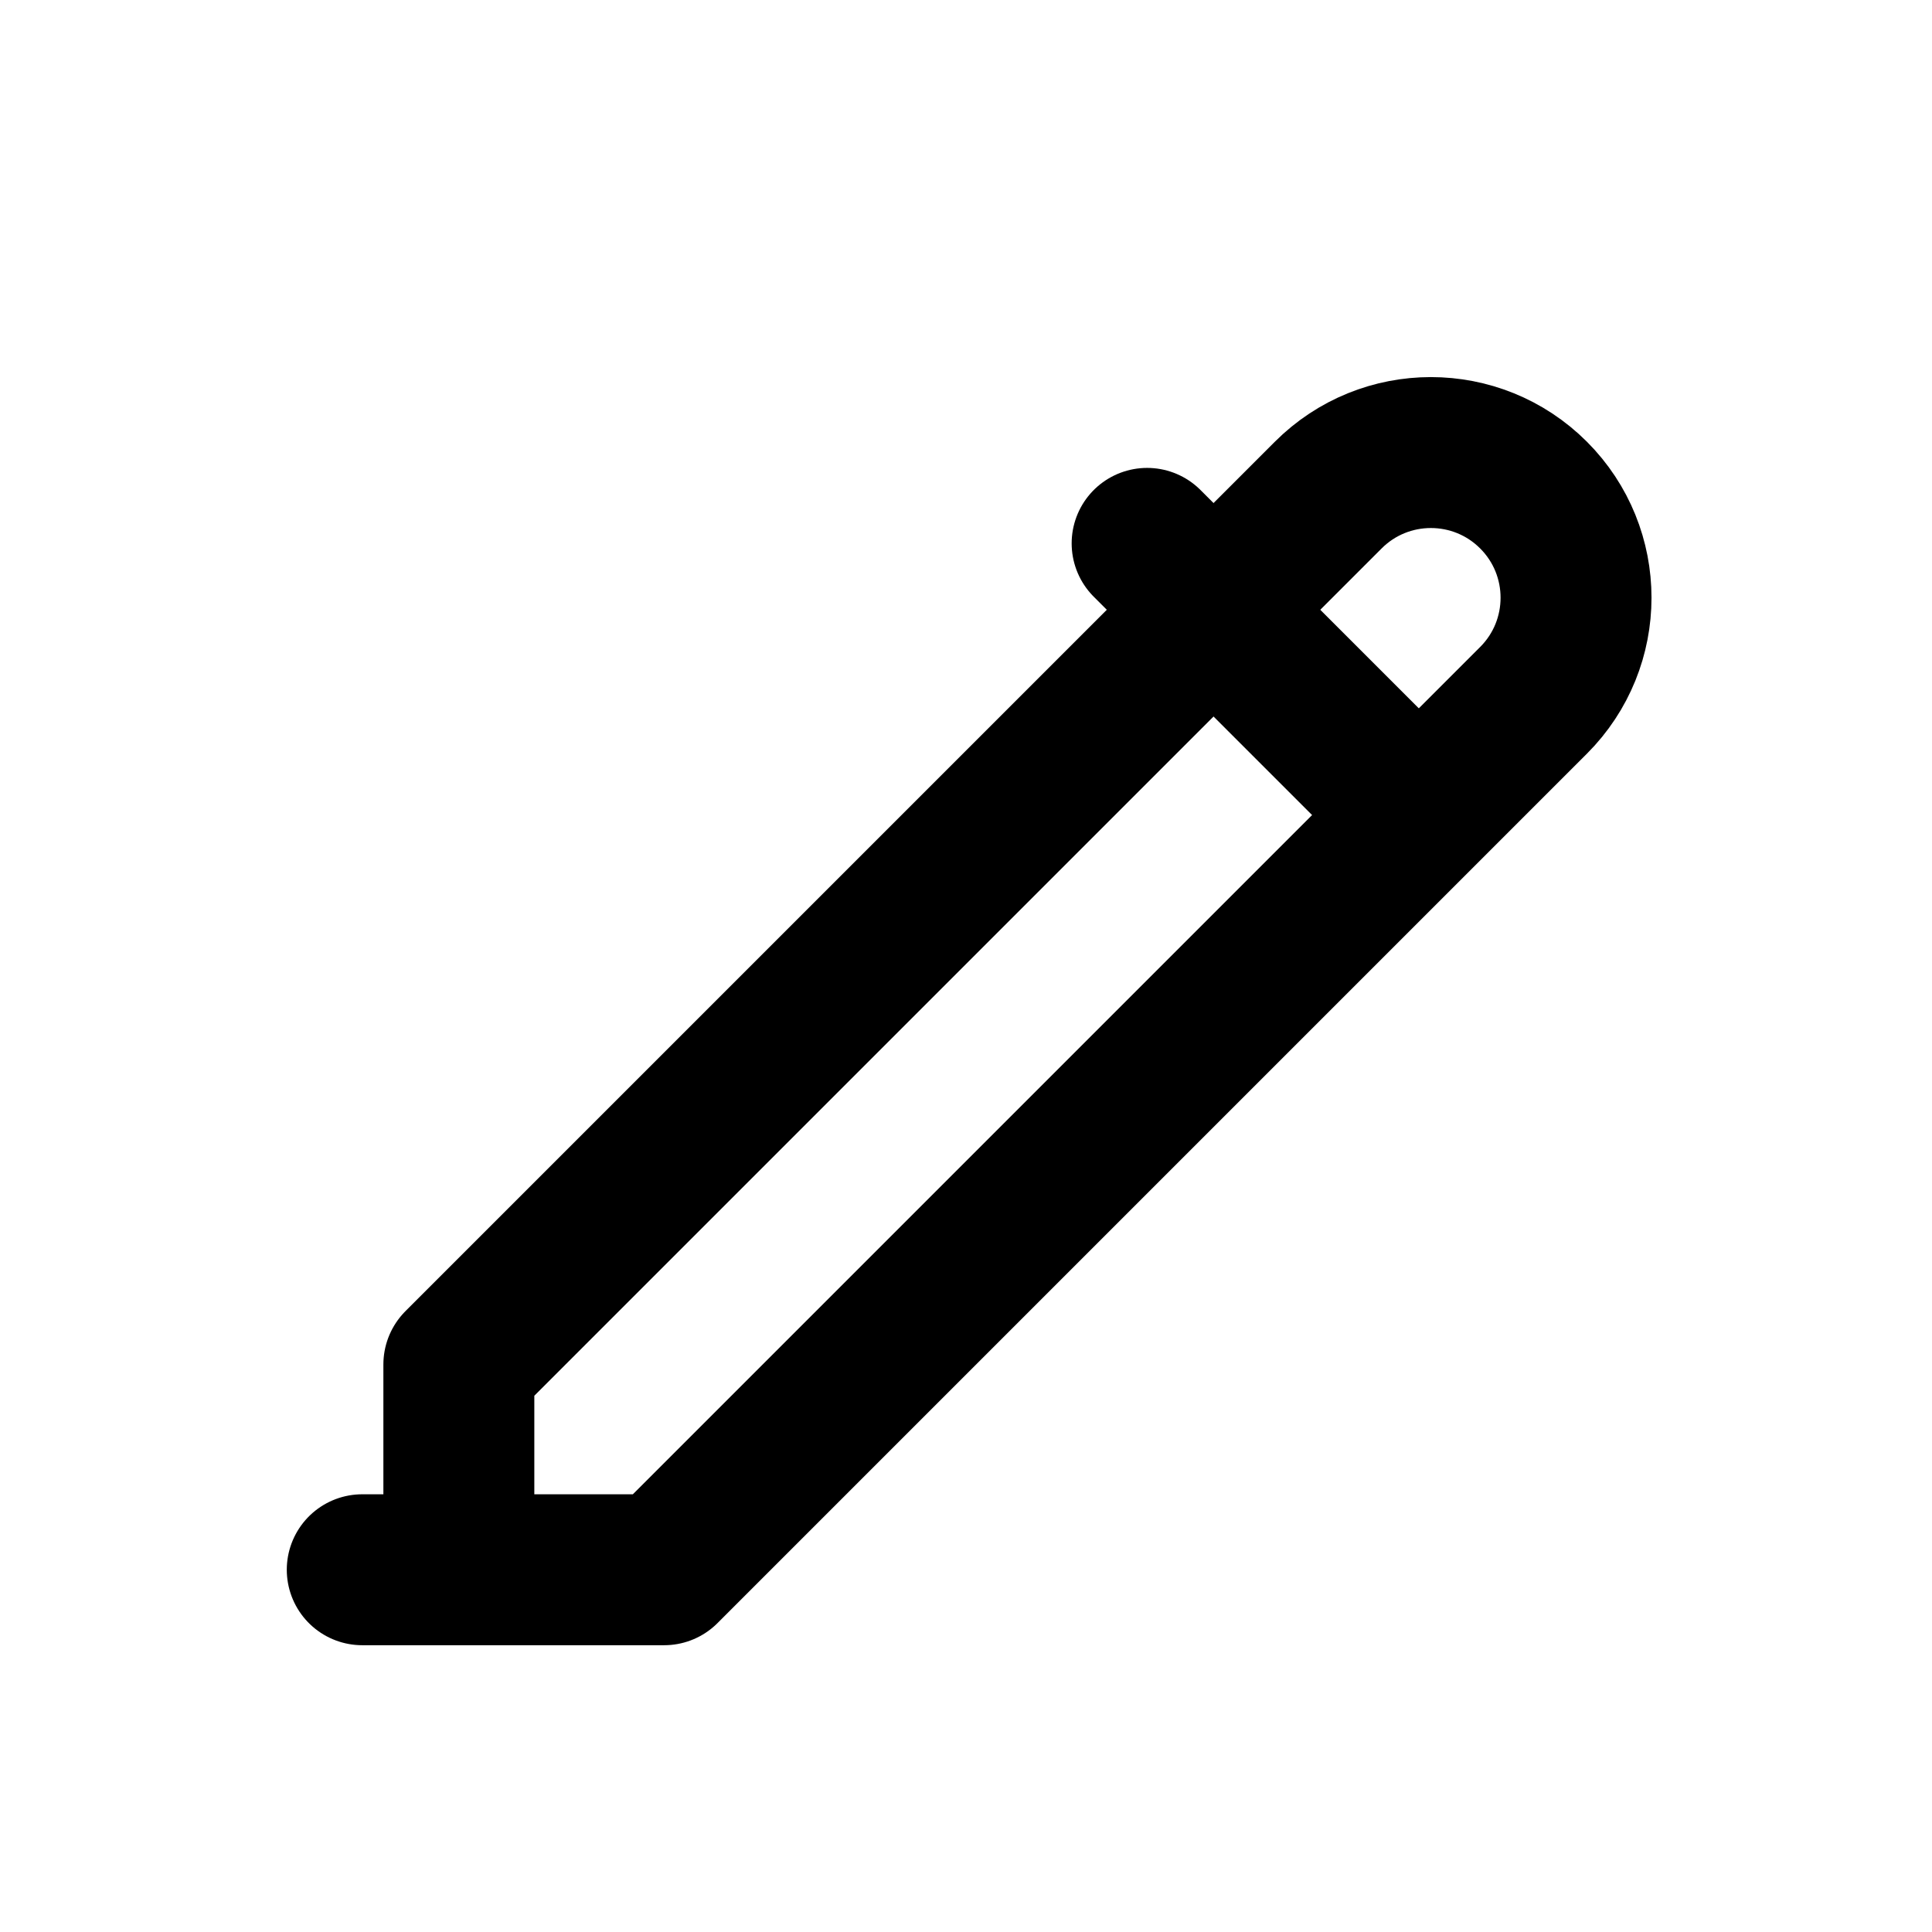
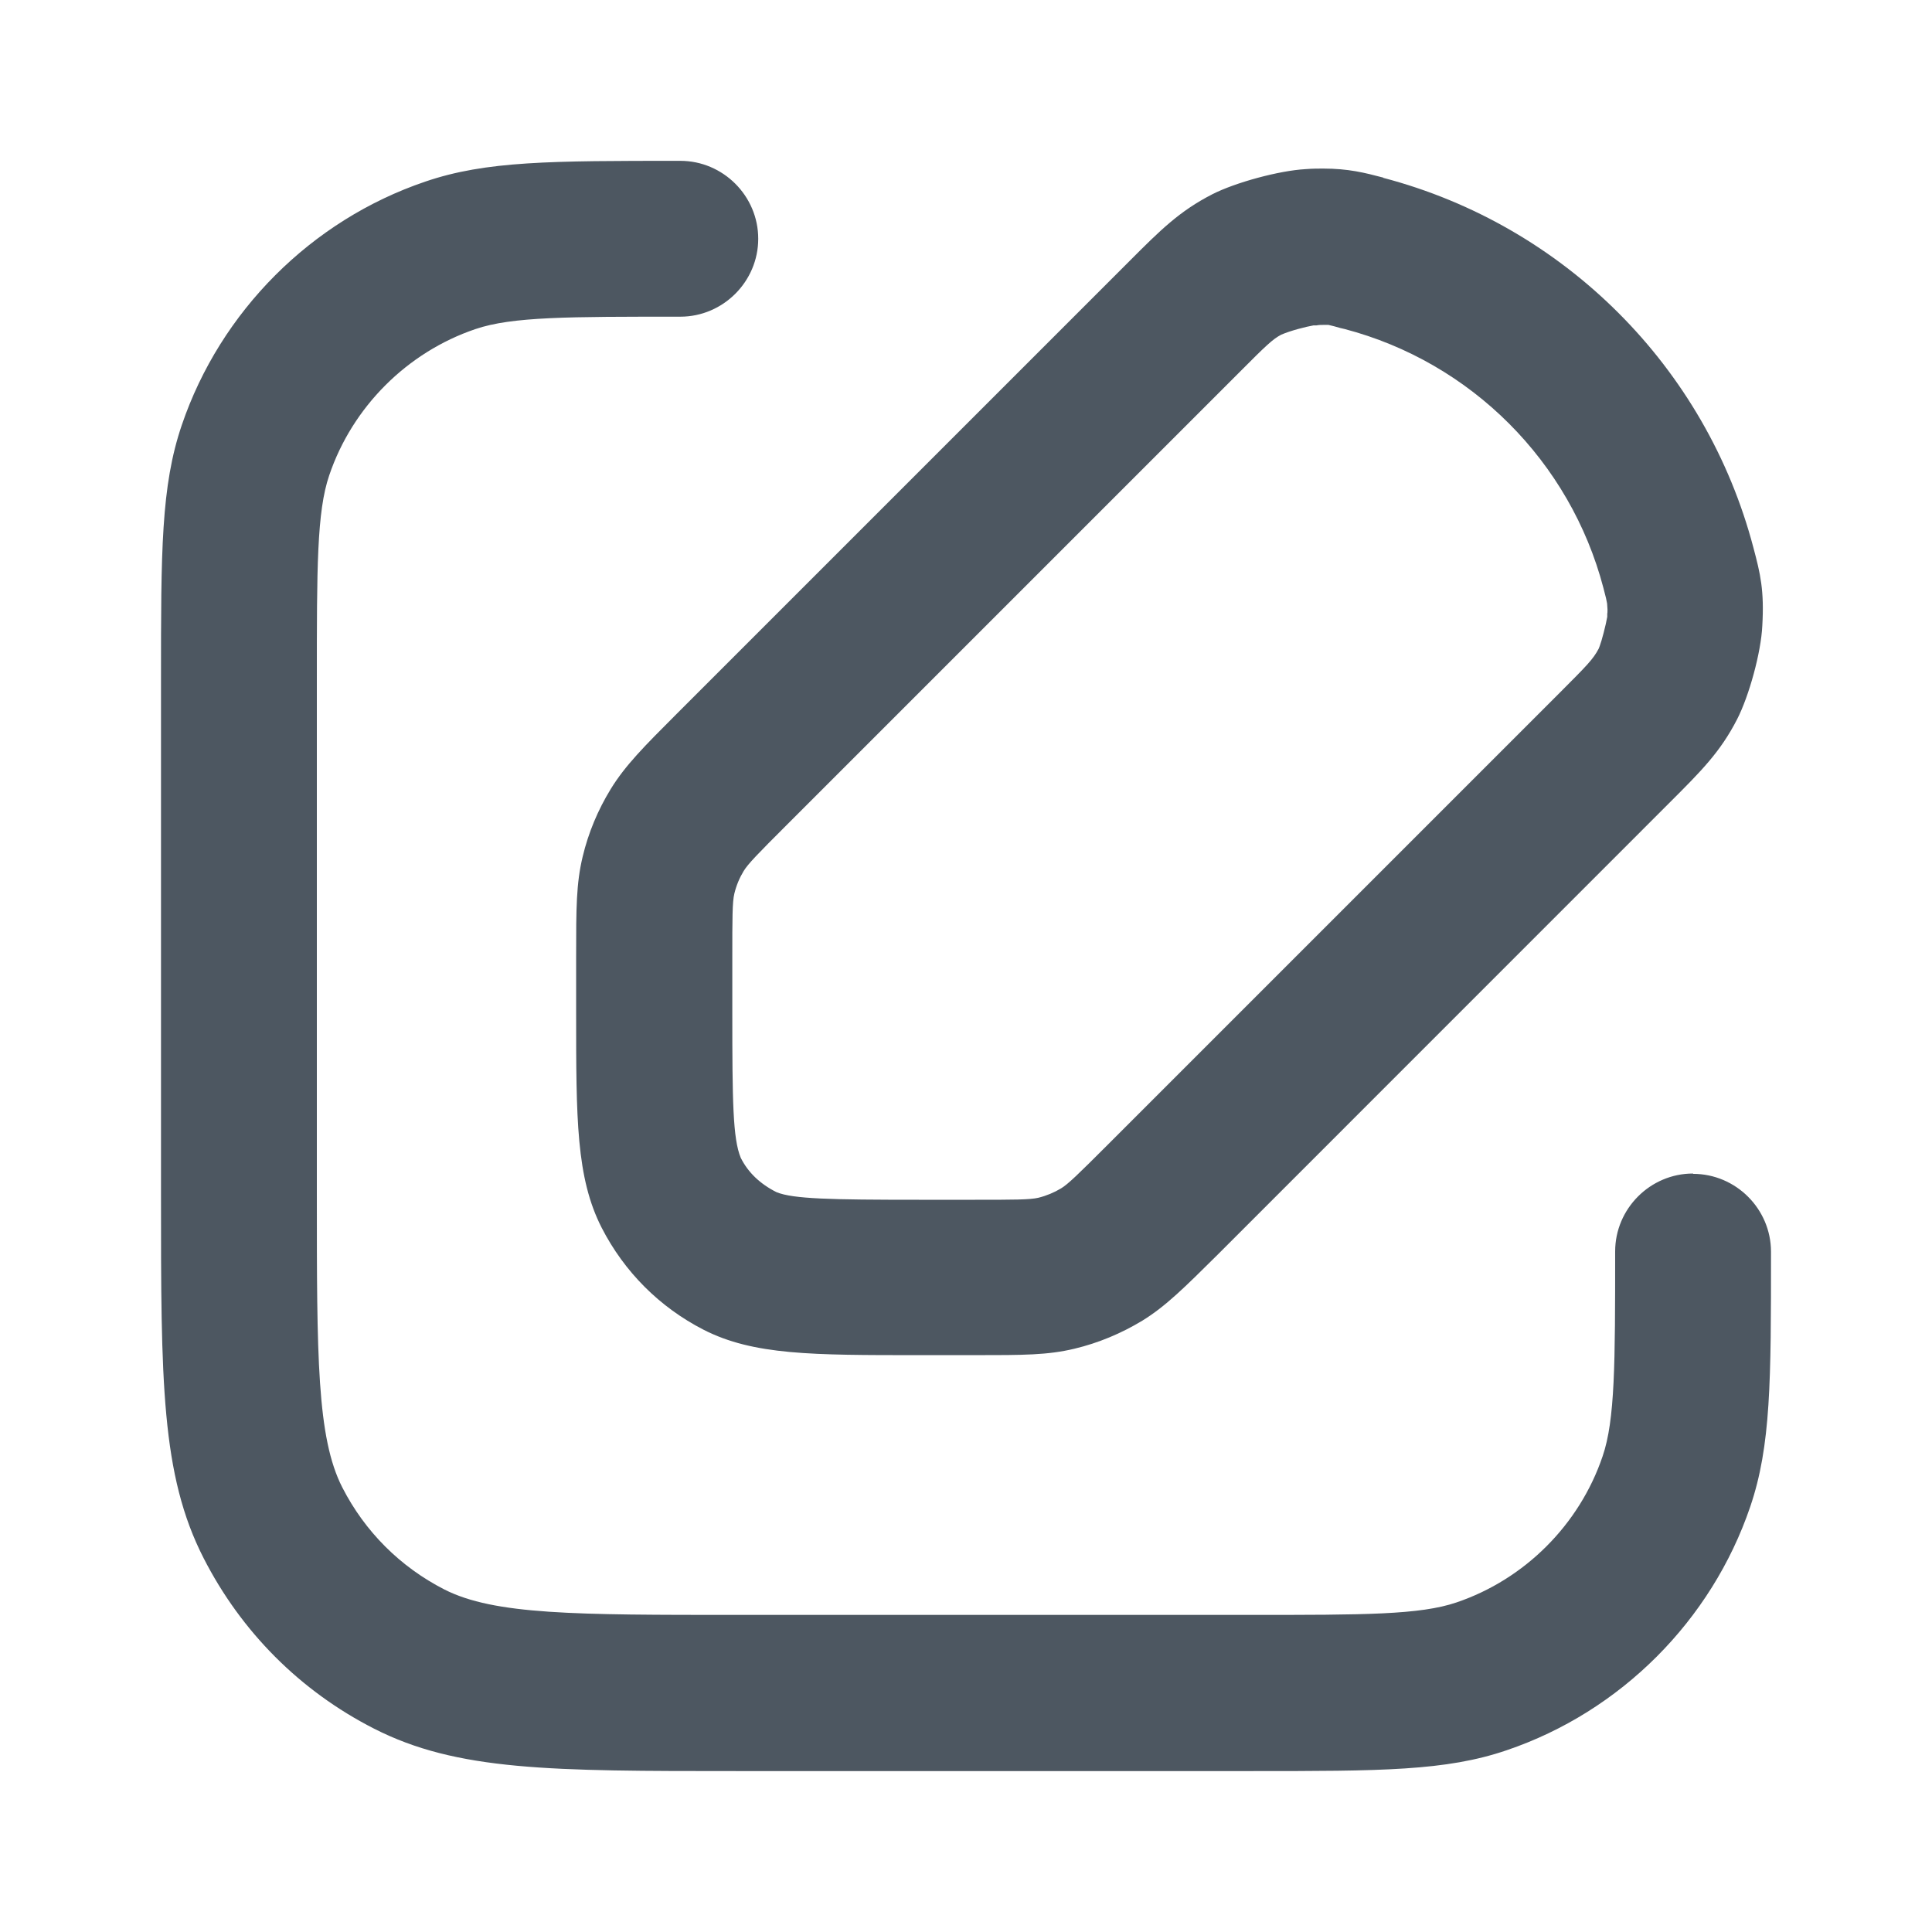
- <svg xmlns="http://www.w3.org/2000/svg" width="16" height="16" viewBox="0 0 16 16" fill="none">
-   <path d="M3 13h2.5l7.2-7.2a1.2 1.2 0 0 0-1.7-1.7L3.8 11.3V13Z" stroke="currentColor" stroke-width="1.25" stroke-linejoin="round" />
-   <path d="M9.5 4.5 11.5 6.5" stroke="currentColor" stroke-width="1.25" stroke-linecap="round" />
+ <svg xmlns="http://www.w3.org/2000/svg" width="24" height="24" viewBox="0 0 24 24" fill="none">
+   <path d="M8.451 1.998C8.983 1.998 9.419 2.434 9.419 2.966C9.419 3.497 8.983 3.934 8.451 3.934C7.061 3.934 6.361 3.933 5.906 4.088C5.058 4.375 4.377 5.056 4.09 5.904C3.935 6.357 3.936 7.056 3.936 8.449V14.836C3.936 16.848 3.936 17.858 4.252 18.477C4.533 19.026 4.971 19.464 5.52 19.745C6.142 20.061 7.151 20.061 9.16 20.061H15.548C16.941 20.061 17.638 20.061 18.093 19.906C18.941 19.619 19.621 18.939 19.908 18.091C20.063 17.639 20.064 16.939 20.064 15.546C20.064 15.014 20.5 14.578 21.031 14.578L21.032 14.582C21.564 14.582 22 15.018 22 15.55C22 17.156 22 17.958 21.742 18.717C21.262 20.129 20.133 21.262 18.717 21.742C17.962 22 17.155 22.001 15.549 22.001H9.162C6.843 22.001 5.678 22.001 4.643 21.472C3.727 21.004 2.997 20.271 2.529 19.355C2 18.32 2 17.155 2 14.836V8.449C2 6.843 2 6.04 2.258 5.281C2.738 3.869 3.867 2.736 5.283 2.256C6.038 1.998 6.845 1.998 8.451 1.998ZM16.435 2.094C16.75 2.094 16.95 2.145 17.186 2.207L17.182 2.209C19.431 2.799 21.192 4.56 21.782 6.805C21.869 7.131 21.917 7.337 21.892 7.772C21.877 8.103 21.728 8.645 21.579 8.935C21.37 9.342 21.134 9.577 20.747 9.964L15.122 15.59C14.721 15.987 14.483 16.226 14.19 16.406C13.929 16.564 13.645 16.683 13.348 16.754C13.015 16.834 12.713 16.834 12.109 16.834H11.412C10.089 16.834 9.361 16.835 8.741 16.519C8.193 16.238 7.755 15.799 7.474 15.251C7.157 14.629 7.157 13.9 7.157 12.577V11.88C7.157 11.277 7.158 10.977 7.238 10.642C7.309 10.344 7.428 10.061 7.586 9.803C7.766 9.509 8.005 9.269 8.404 8.87L14.03 3.244C14.418 2.855 14.653 2.622 15.06 2.413C15.349 2.266 15.891 2.119 16.218 2.101C16.306 2.094 16.373 2.094 16.435 2.094ZM16.439 4.036C16.412 4.036 16.386 4.036 16.354 4.042H16.318C16.225 4.058 16.031 4.107 15.915 4.158C15.812 4.212 15.728 4.291 15.402 4.619L9.776 10.245C9.411 10.609 9.289 10.735 9.237 10.822C9.186 10.906 9.147 10.999 9.122 11.102C9.097 11.206 9.097 11.409 9.097 11.887V12.583C9.097 13.679 9.103 14.145 9.202 14.383C9.292 14.563 9.441 14.707 9.647 14.81C9.854 14.894 10.319 14.904 11.415 14.904H12.111C12.589 14.904 12.794 14.904 12.899 14.879C13 14.854 13.095 14.814 13.18 14.763C13.267 14.711 13.393 14.588 13.757 14.224L19.383 8.598C19.705 8.275 19.792 8.189 19.86 8.057L19.873 8.023C19.896 7.965 19.949 7.762 19.966 7.662V7.614L19.968 7.619C19.97 7.594 19.97 7.559 19.964 7.497C19.956 7.454 19.947 7.41 19.931 7.354L19.918 7.303C19.506 5.733 18.274 4.5 16.703 4.087L16.651 4.075C16.596 4.059 16.548 4.046 16.503 4.036H16.439Z" fill="#4D5761" />
</svg>
